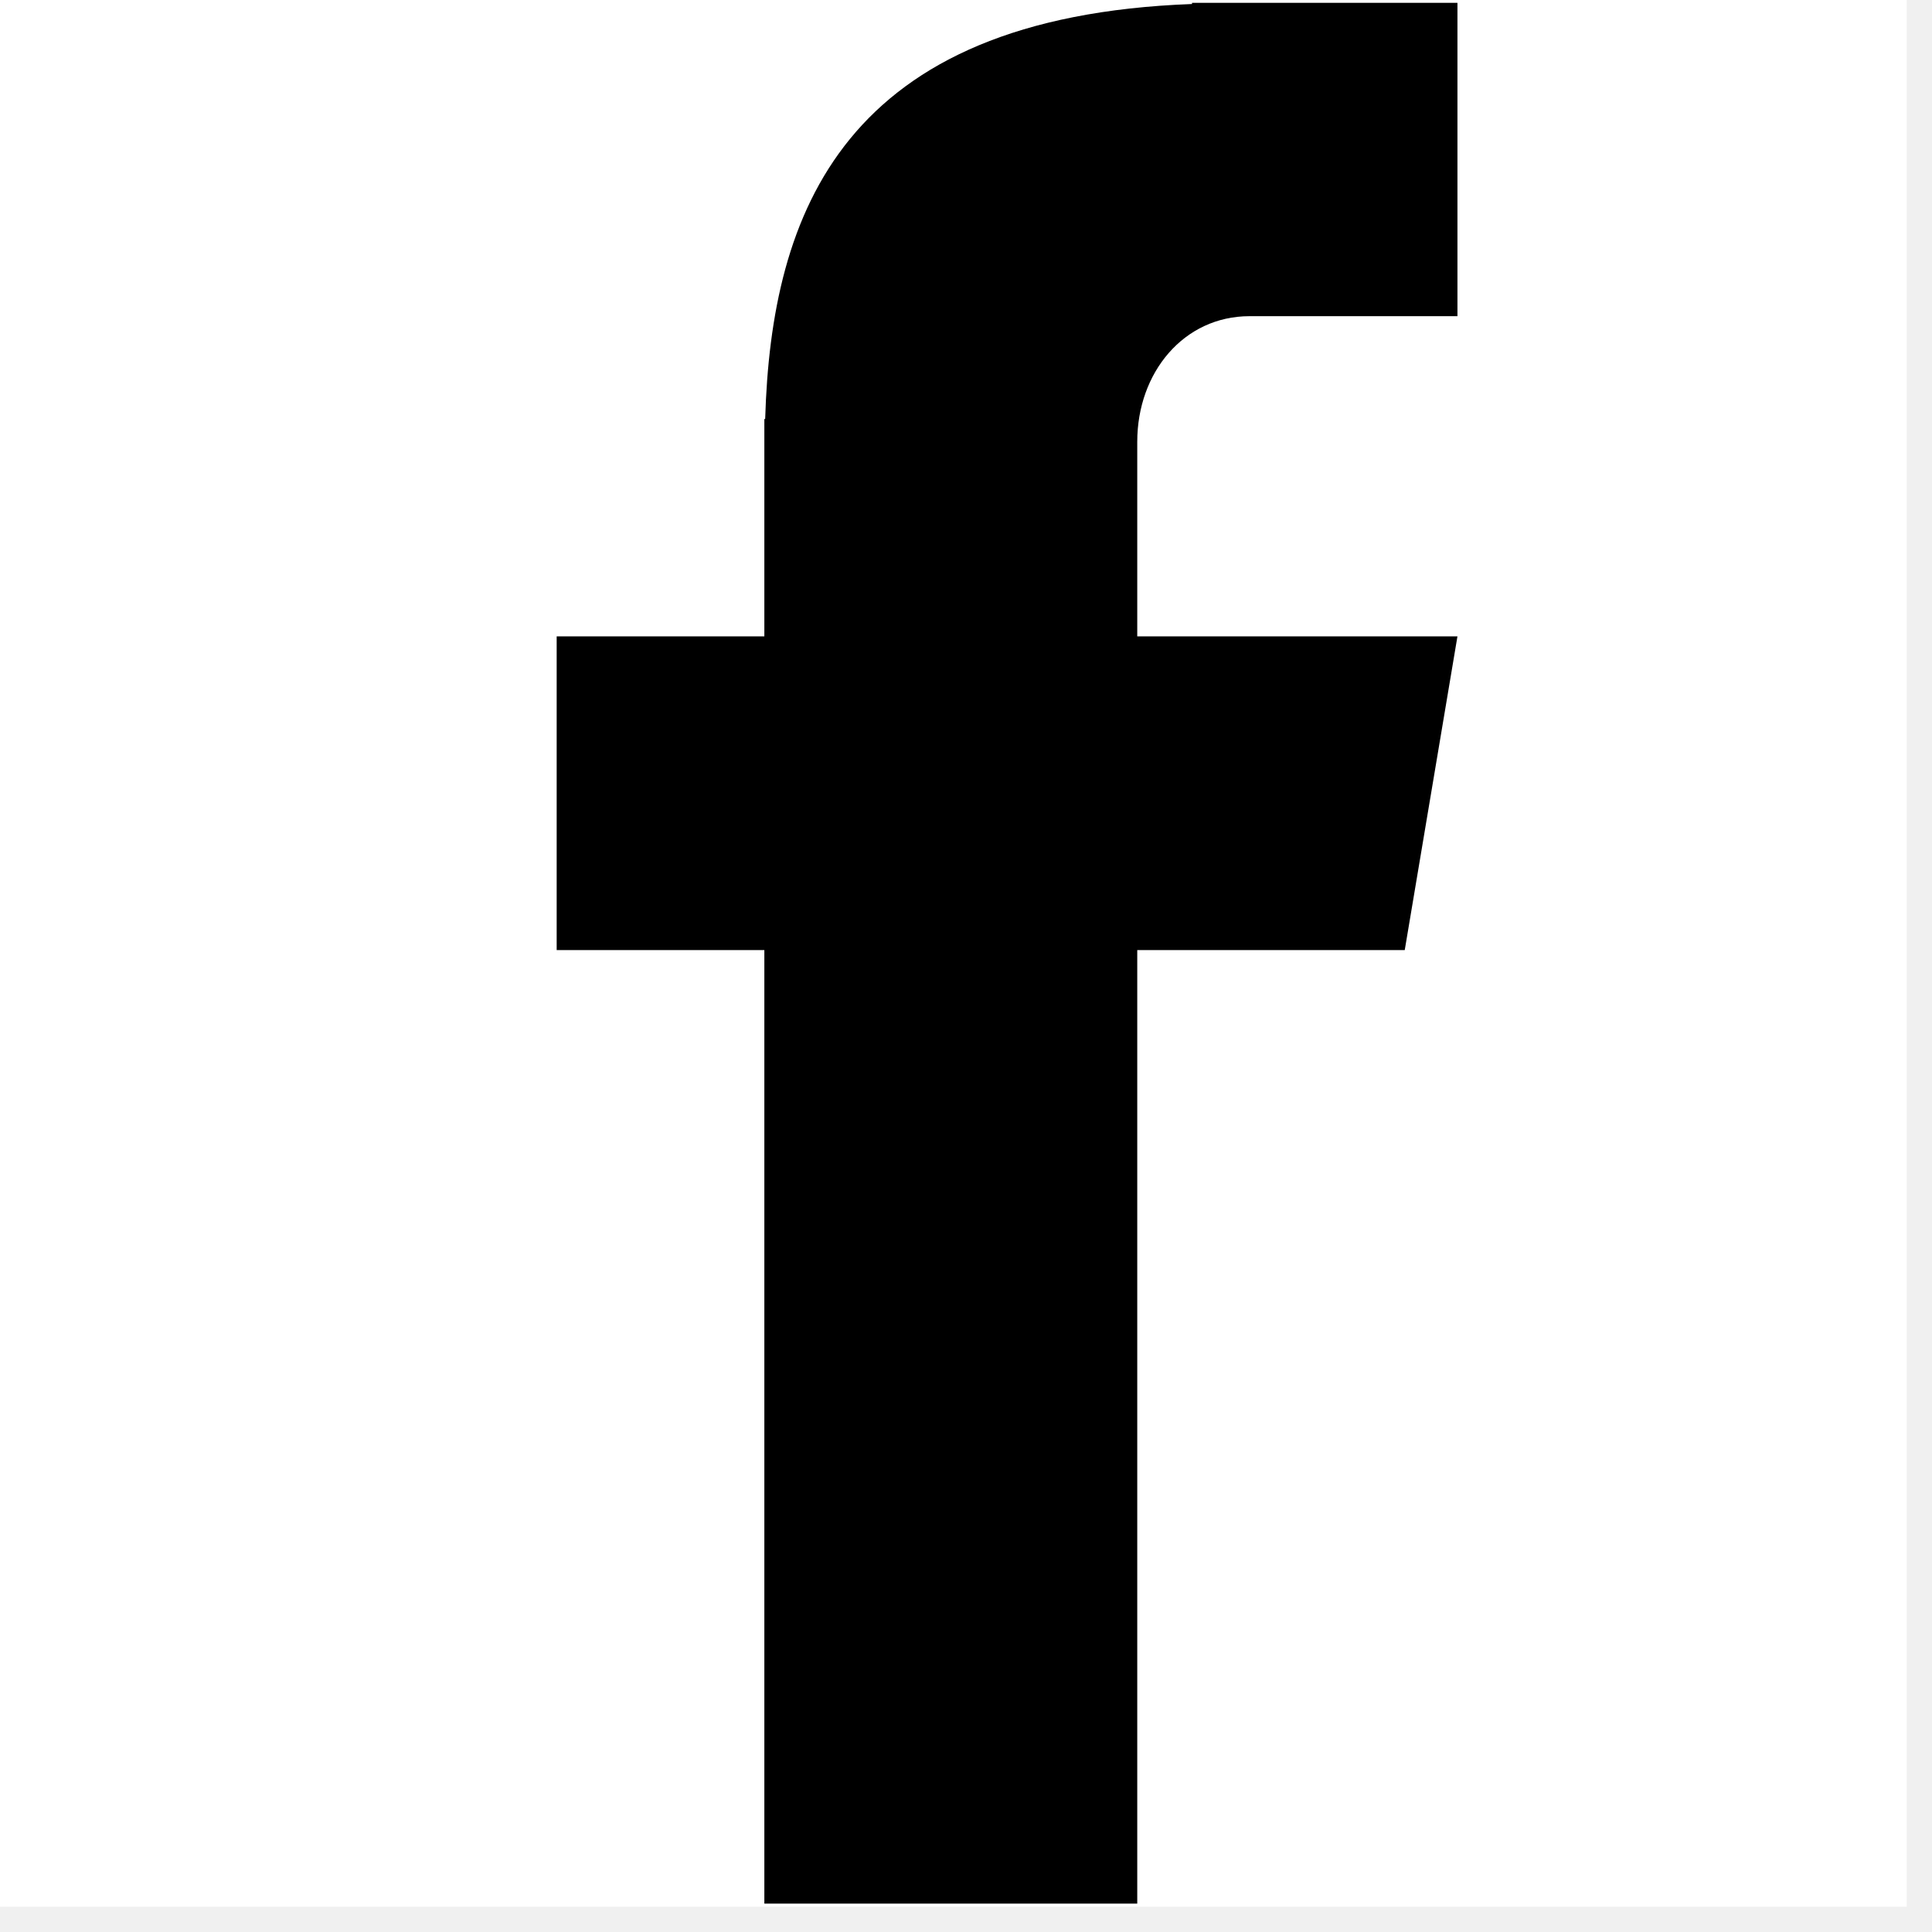
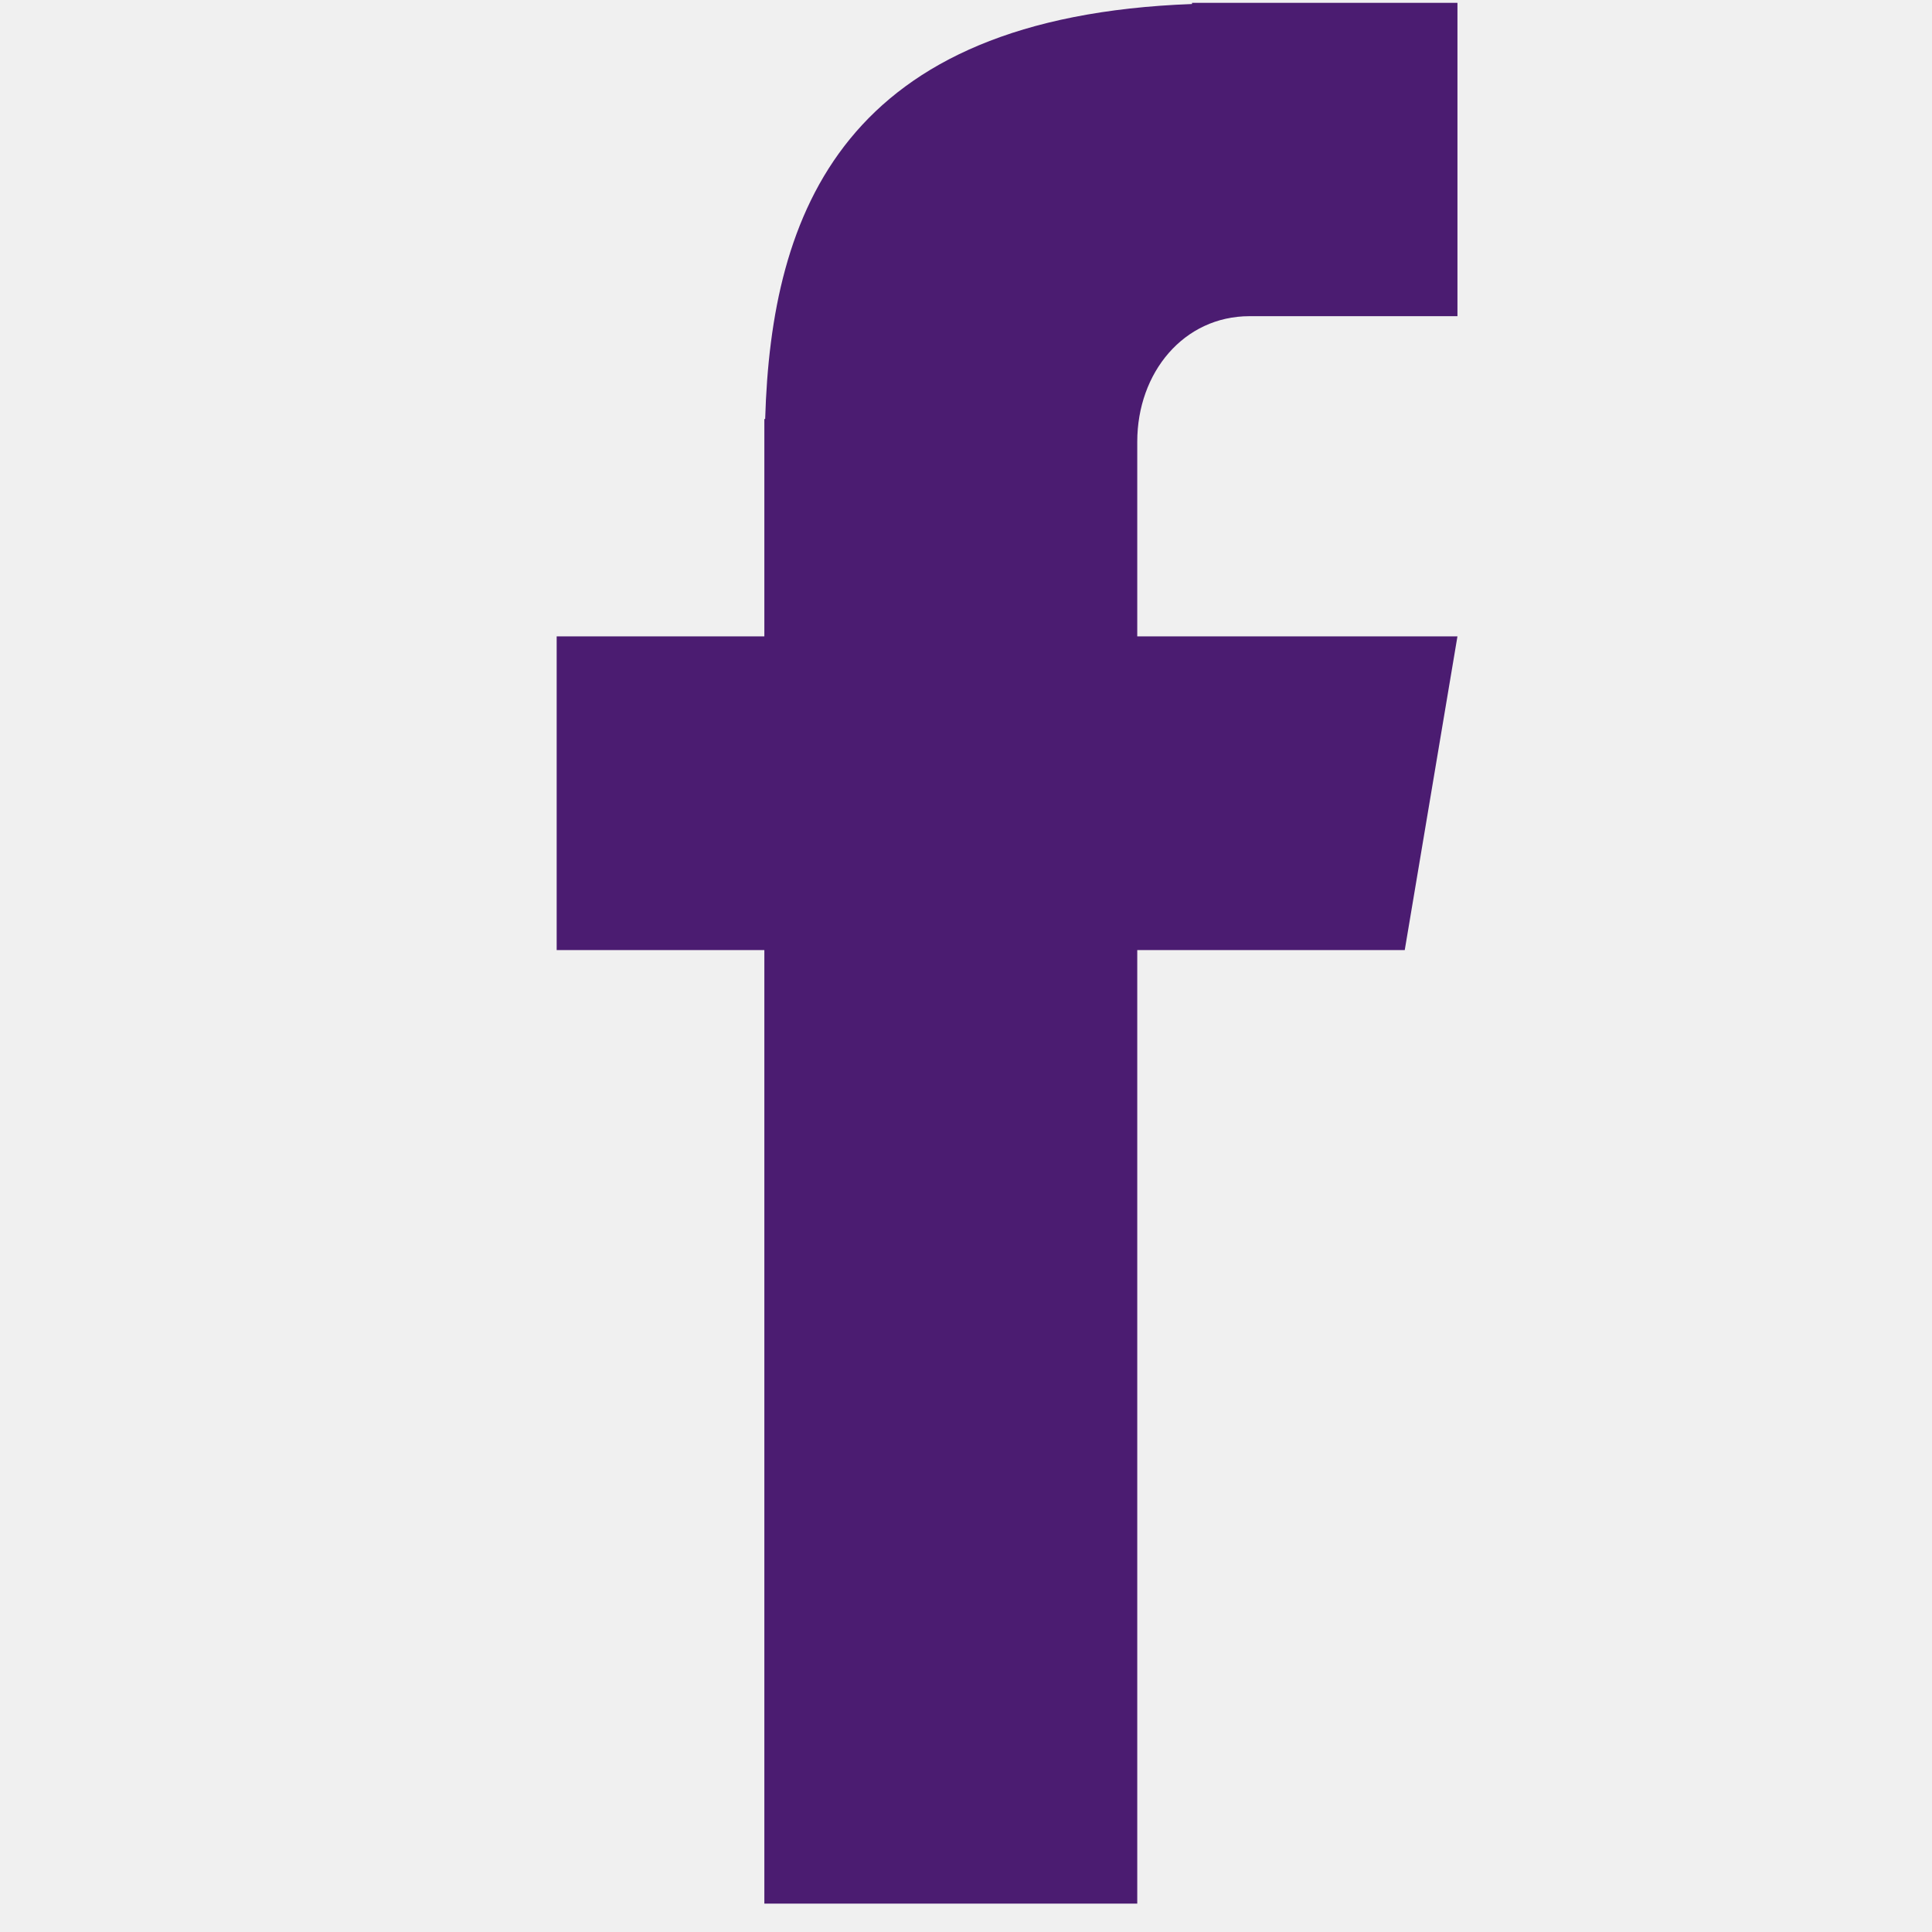
<svg xmlns="http://www.w3.org/2000/svg" width="50" zoomAndPan="magnify" viewBox="0 0 37.5 37.5" height="50" preserveAspectRatio="xMidYMid meet" version="1.0">
  <defs>
-     <clipPath id="e712d82174">
-       <path d="M 0 0 L 37.008 0 L 37.008 37.008 L 0 37.008 Z M 0 0 " clip-rule="nonzero" />
-     </clipPath>
-     <clipPath id="c4f0a71075">
+     <clipPath id="fe7102a030">
      <path d="M 10.805 0 L 28.566 0 L 28.566 37 L 10.805 37 Z M 10.805 0 " clip-rule="nonzero" />
    </clipPath>
  </defs>
-   <g clip-path="url(#e712d82174)">
-     <path fill="#ffffff" d="M 0 0 L 37.008 0 L 37.008 37.008 L 0 37.008 Z M 0 0 " fill-opacity="1" fill-rule="nonzero" />
-     <path fill="#ffffff" d="M 0 0 L 37.008 0 L 37.008 37.008 L 0 37.008 Z M 0 0 " fill-opacity="1" fill-rule="nonzero" />
-   </g>
-   <g clip-path="url(#c4f0a71075)">
-     <path fill="#000000" d="M 24.254 6.137 L 28.289 6.137 L 28.289 0.055 L 23.137 0.055 L 23.137 0.078 C 16.367 0.328 14.969 4.121 14.852 8.133 L 14.836 8.133 L 14.836 12.352 L 10.805 12.352 L 10.805 18.441 L 14.836 18.441 L 14.836 36.949 L 22.074 36.949 L 22.074 18.441 L 27.266 18.441 L 28.289 12.352 L 22.074 12.352 L 22.074 8.574 C 22.074 7.23 22.977 6.137 24.254 6.137 Z M 24.254 6.137 " fill-opacity="1" fill-rule="nonzero" />
+   <g clip-path="url(#fe7102a030)">
+     <path fill="#4b1c71" d="M 24.254 6.137 L 28.289 6.137 L 28.289 0.055 L 23.137 0.055 L 23.137 0.078 C 16.367 0.328 14.969 4.121 14.852 8.133 L 14.836 8.133 L 14.836 12.352 L 10.805 12.352 L 10.805 18.441 L 14.836 18.441 L 14.836 36.949 L 22.074 36.949 L 22.074 18.441 L 27.266 18.441 L 28.289 12.352 L 22.074 12.352 L 22.074 8.574 C 22.074 7.23 22.977 6.137 24.254 6.137 Z M 24.254 6.137 " fill-opacity="1" fill-rule="nonzero" />
  </g>
</svg>
